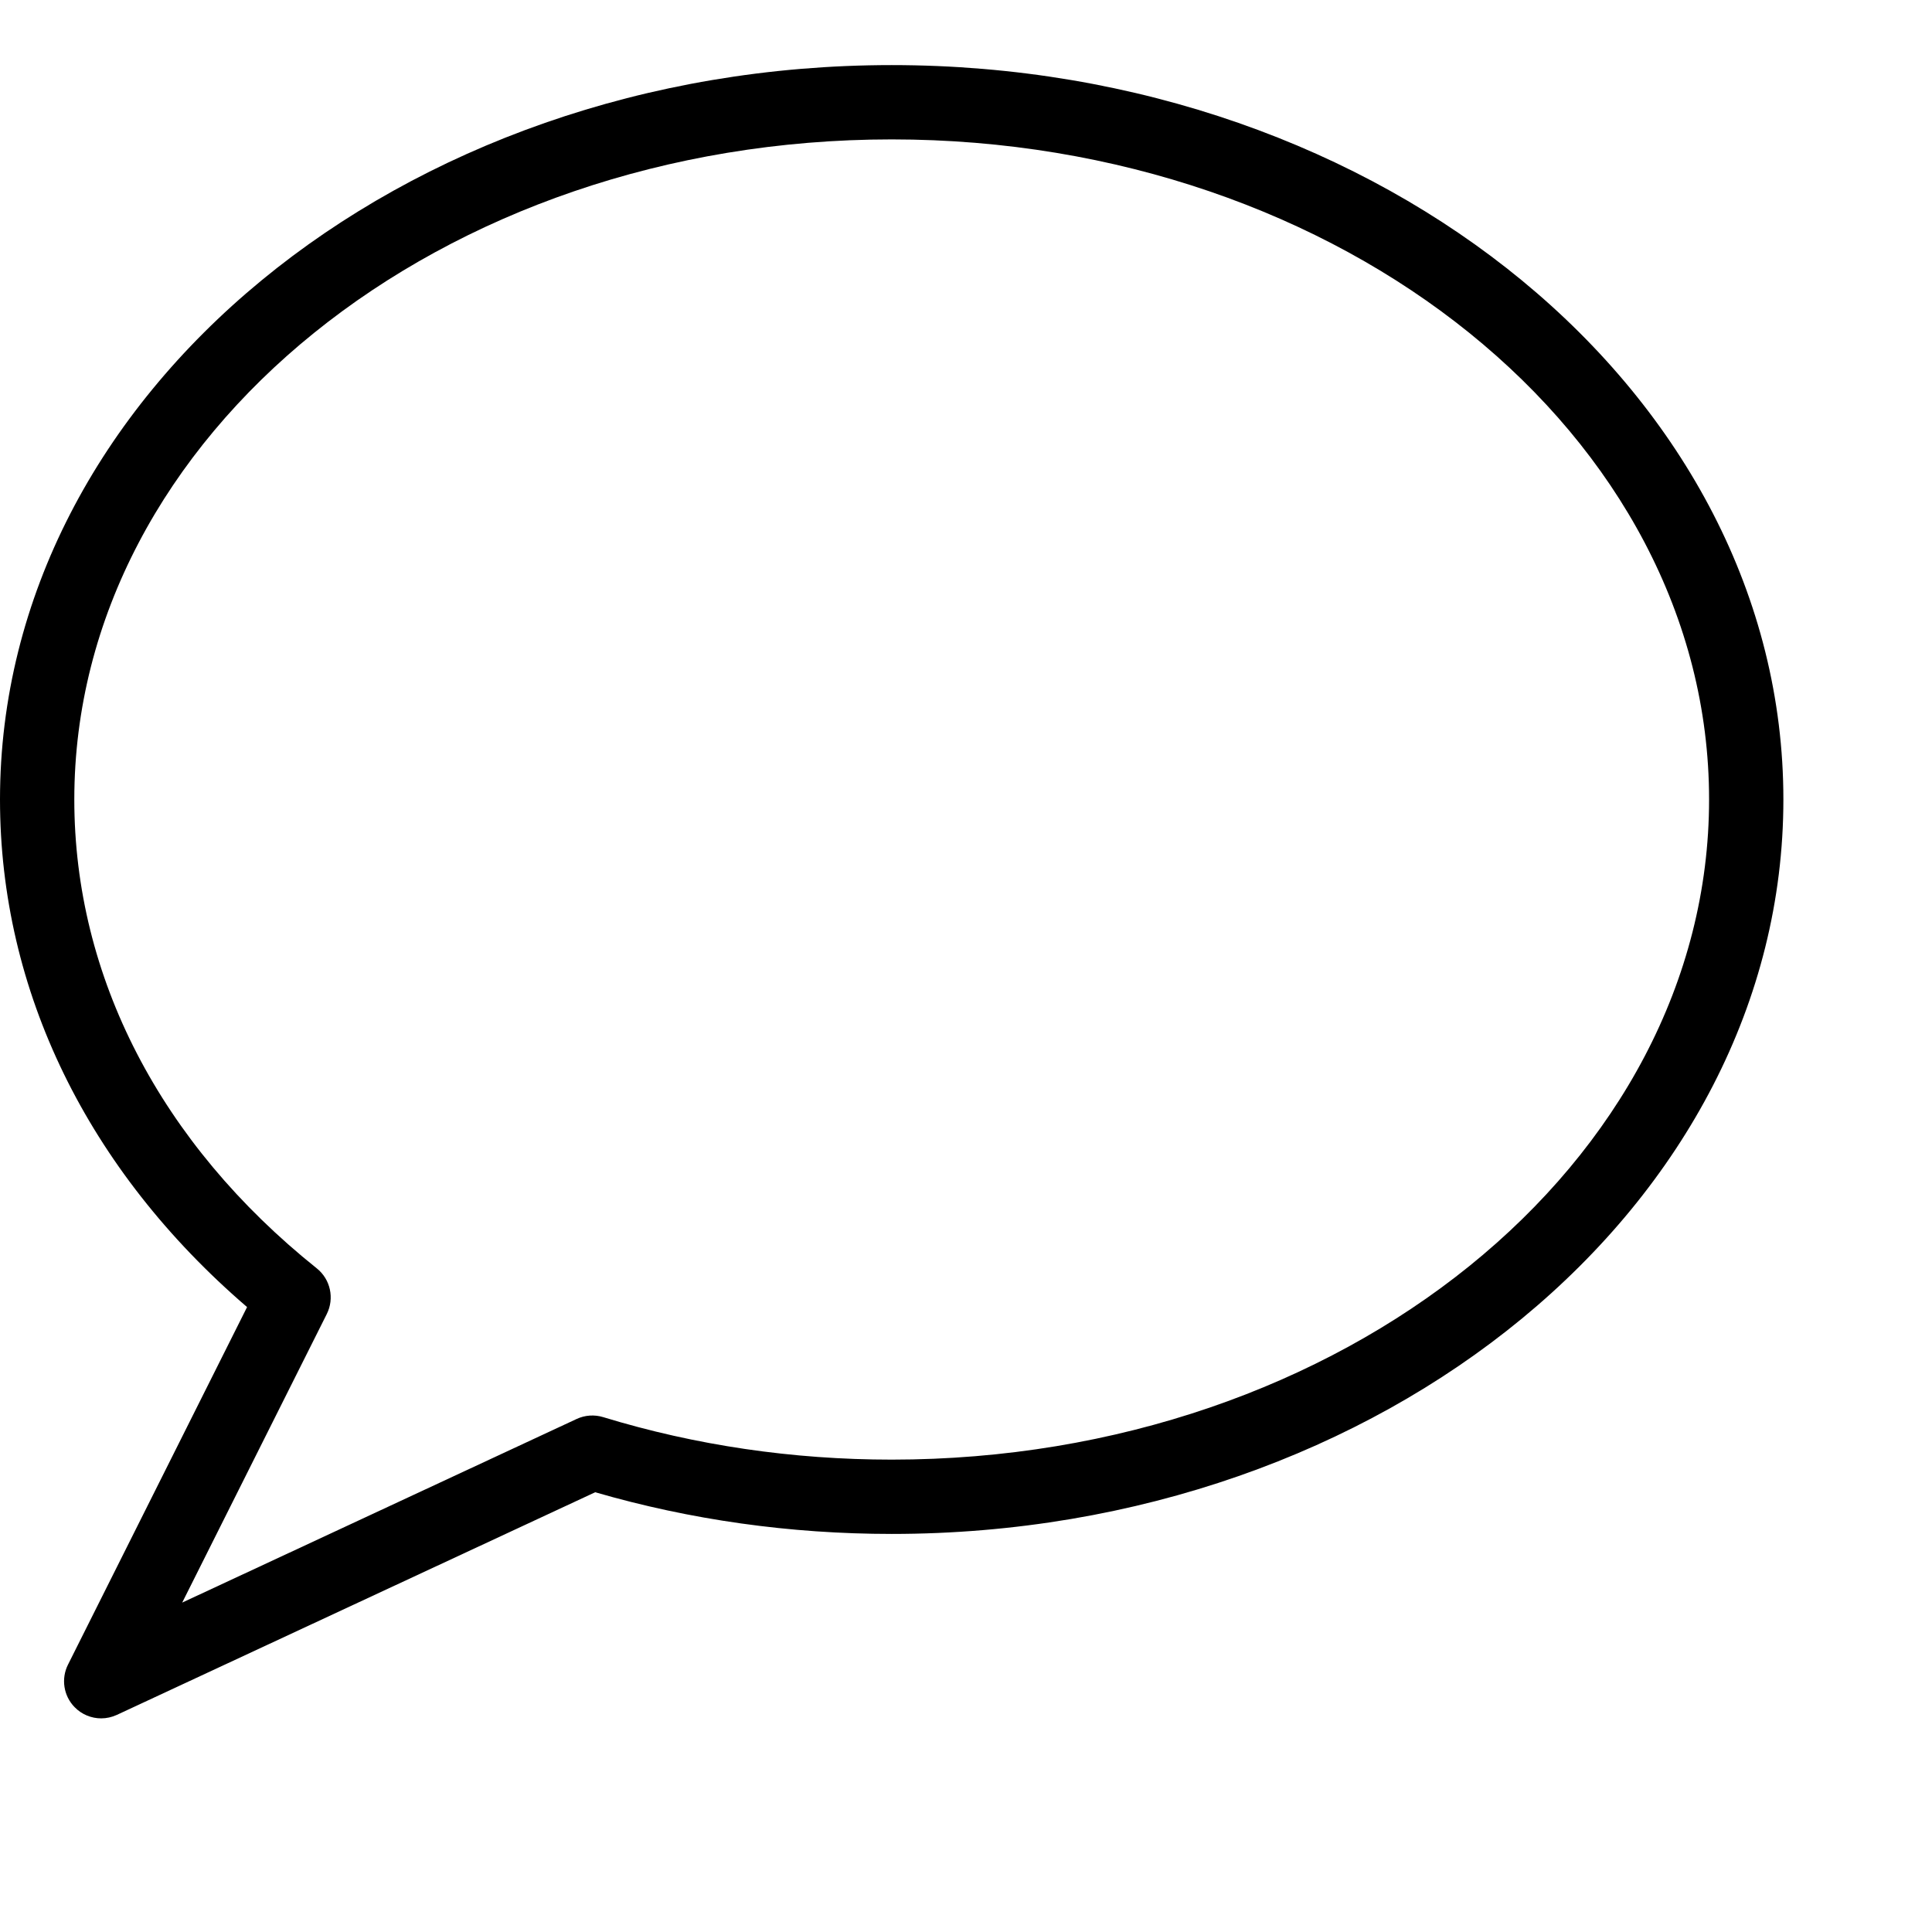
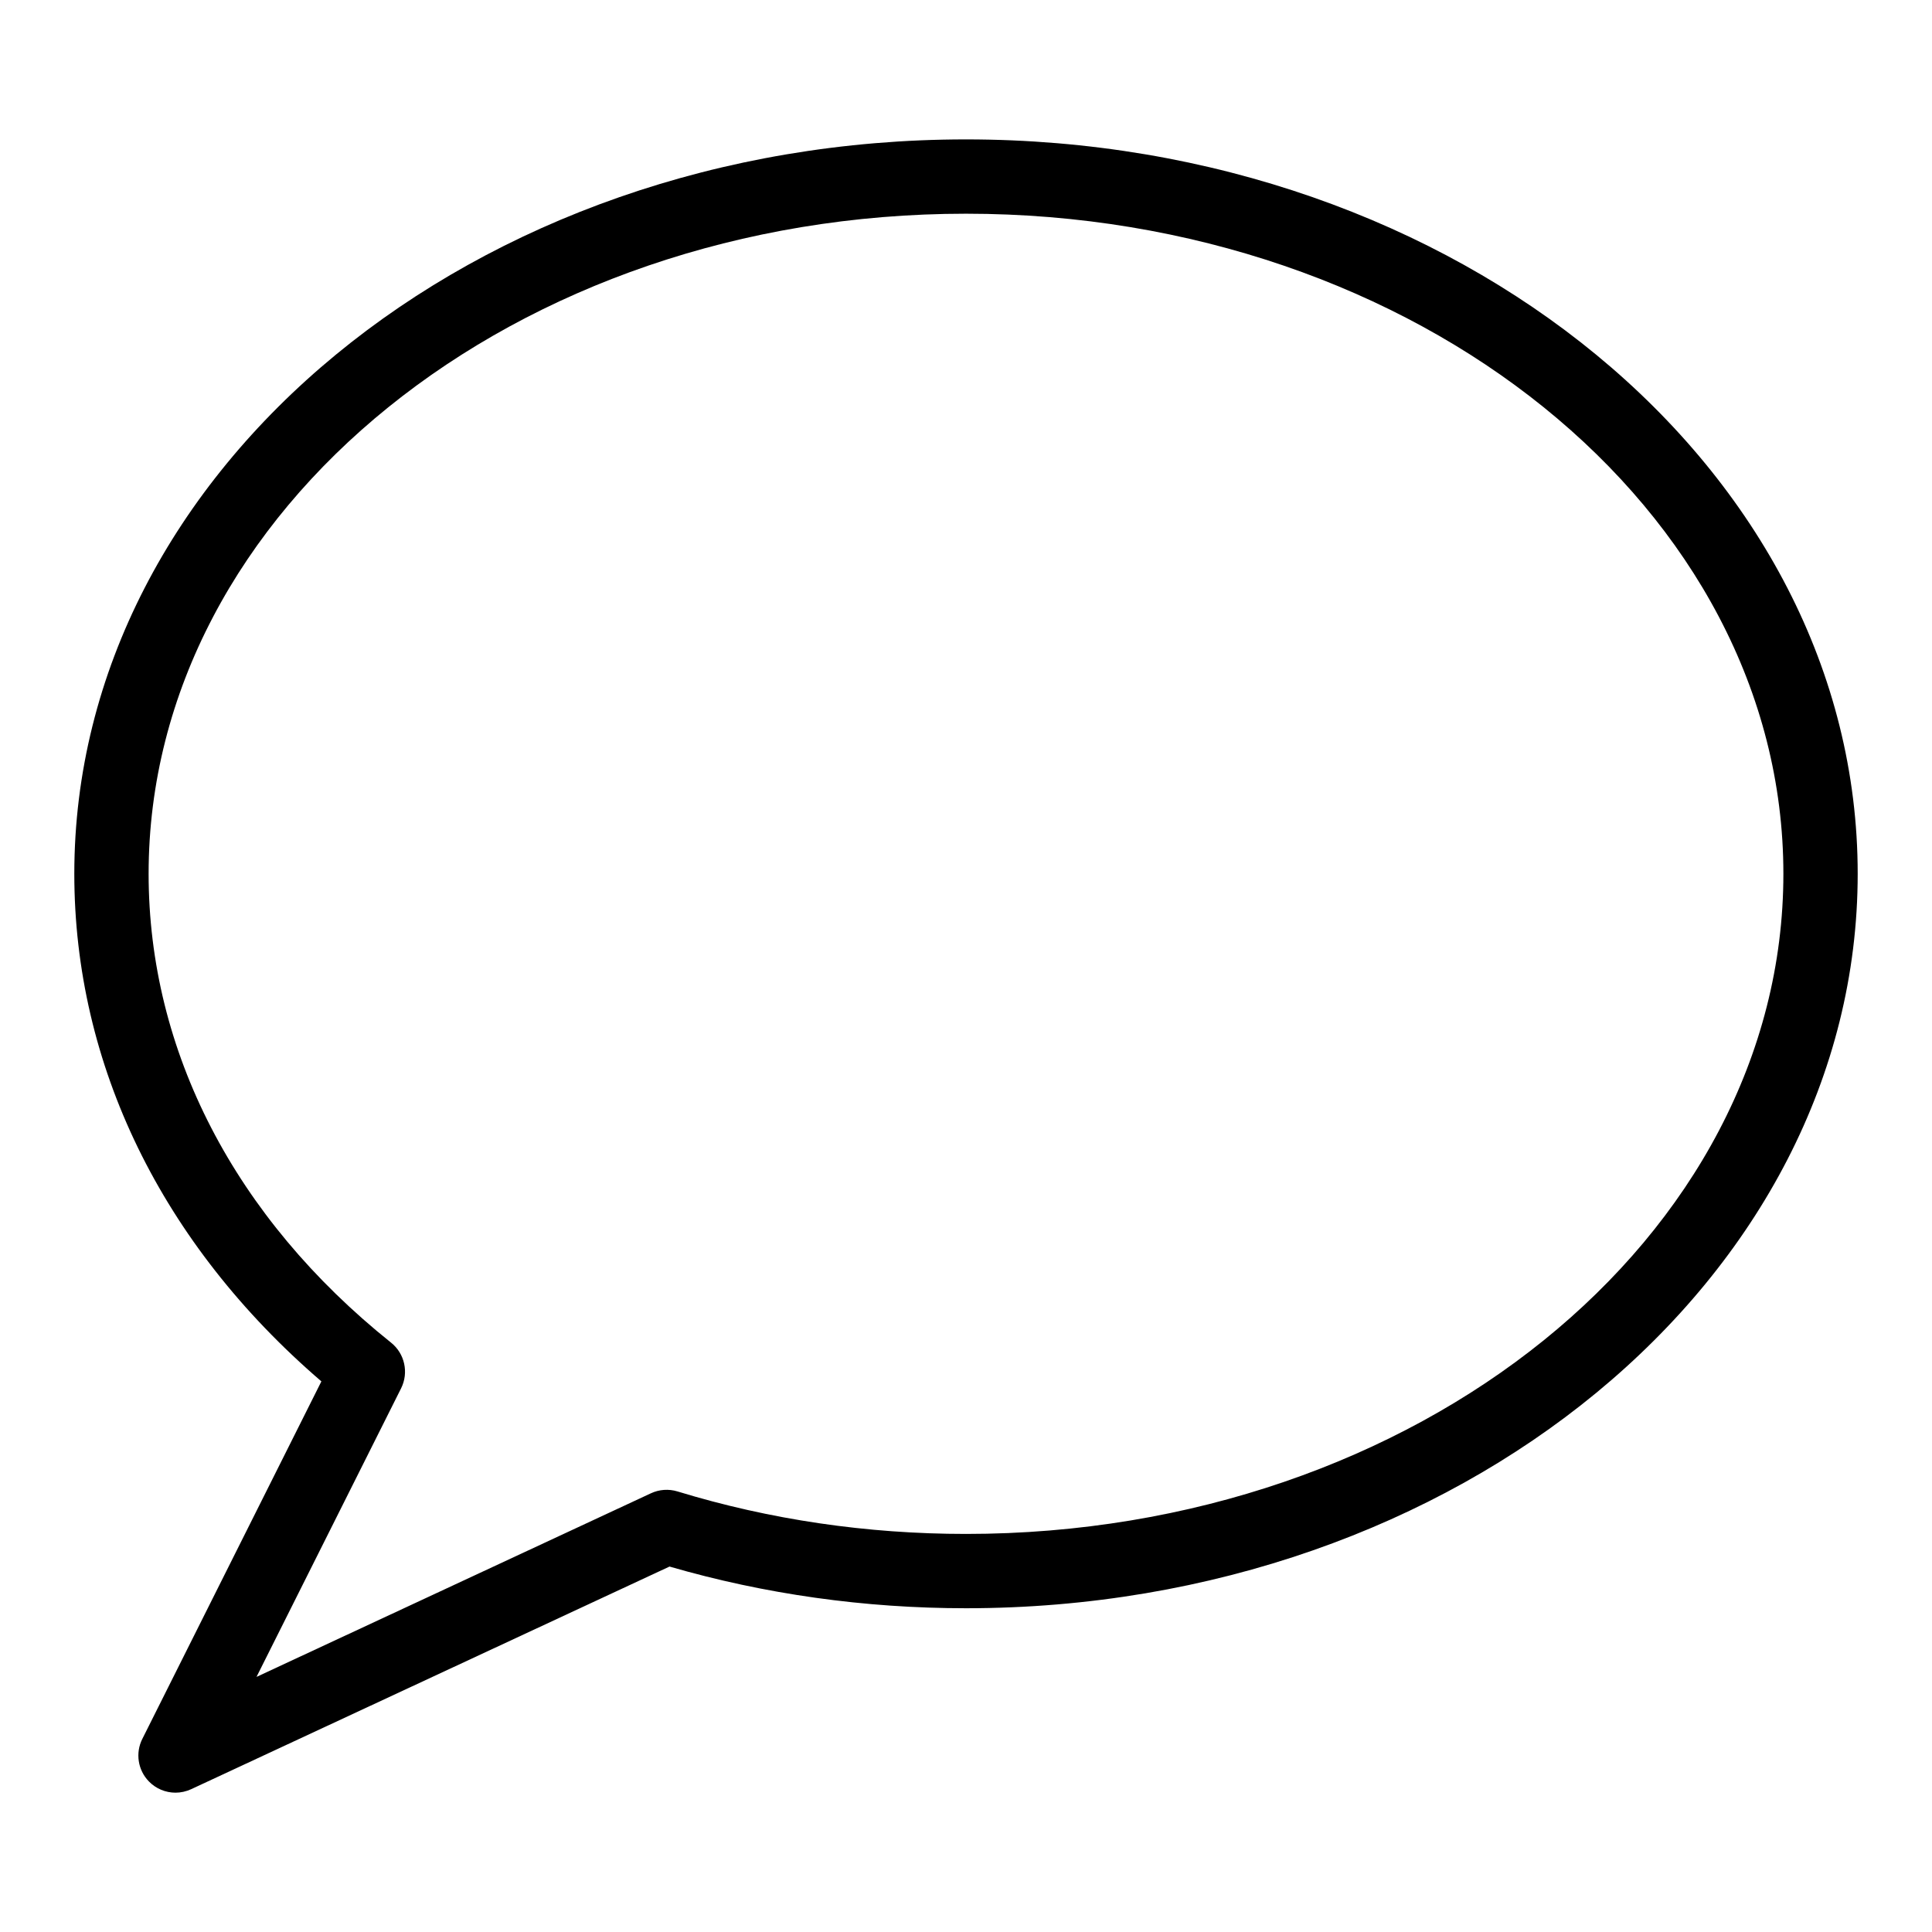
- <svg xmlns="http://www.w3.org/2000/svg" width="26px" height="26px" viewBox="0 0 26 26" version="1.1">
+ <svg xmlns="http://www.w3.org/2000/svg" width="24px" height="24px" viewBox="0 0 26 26" version="1.1">
  <defs />
  <g id="Page-1" stroke="none" stroke-width="1" fill="none" fill-rule="evenodd">
    <g id="ikoner" transform="translate(-230, -436)" fill="#000000">
-       <g id="bubble-chat-2" transform="translate(230, 436)">
+       <g id="bubble-chat-2" transform="translate(231, 437)">
        <g id="Outline_Version">
          <path d="M12,0.876 C5.383,0.876 0,5.31 0,10.759 C0,13.332 1.177,15.744 3.325,17.59 L0.915,22.402 C0.82,22.591 0.855,22.822 1.004,22.974 C1.1,23.073 1.23,23.125 1.362,23.125 C1.433,23.125 1.506,23.109 1.573,23.078 L8.01,20.082 C9.292,20.454 10.634,20.643 12,20.643 C18.617,20.643 24,16.209 24,10.759 C24,5.31 18.617,0.876 12,0.876 L12,0.876 Z M12,19.643 C10.667,19.643 9.36,19.451 8.117,19.071 C7.999,19.035 7.871,19.044 7.76,19.096 L2.452,21.567 L4.398,17.683 C4.503,17.472 4.447,17.216 4.263,17.069 C2.159,15.386 1,13.145 1,10.759 C1,5.861 5.935,1.876 12,1.876 C18.065,1.876 23,5.861 23,10.759 C23,15.657 18.065,19.643 12,19.643 L12,19.643 Z" id="Shape" />
        </g>
      </g>
    </g>
  </g>
</svg>
